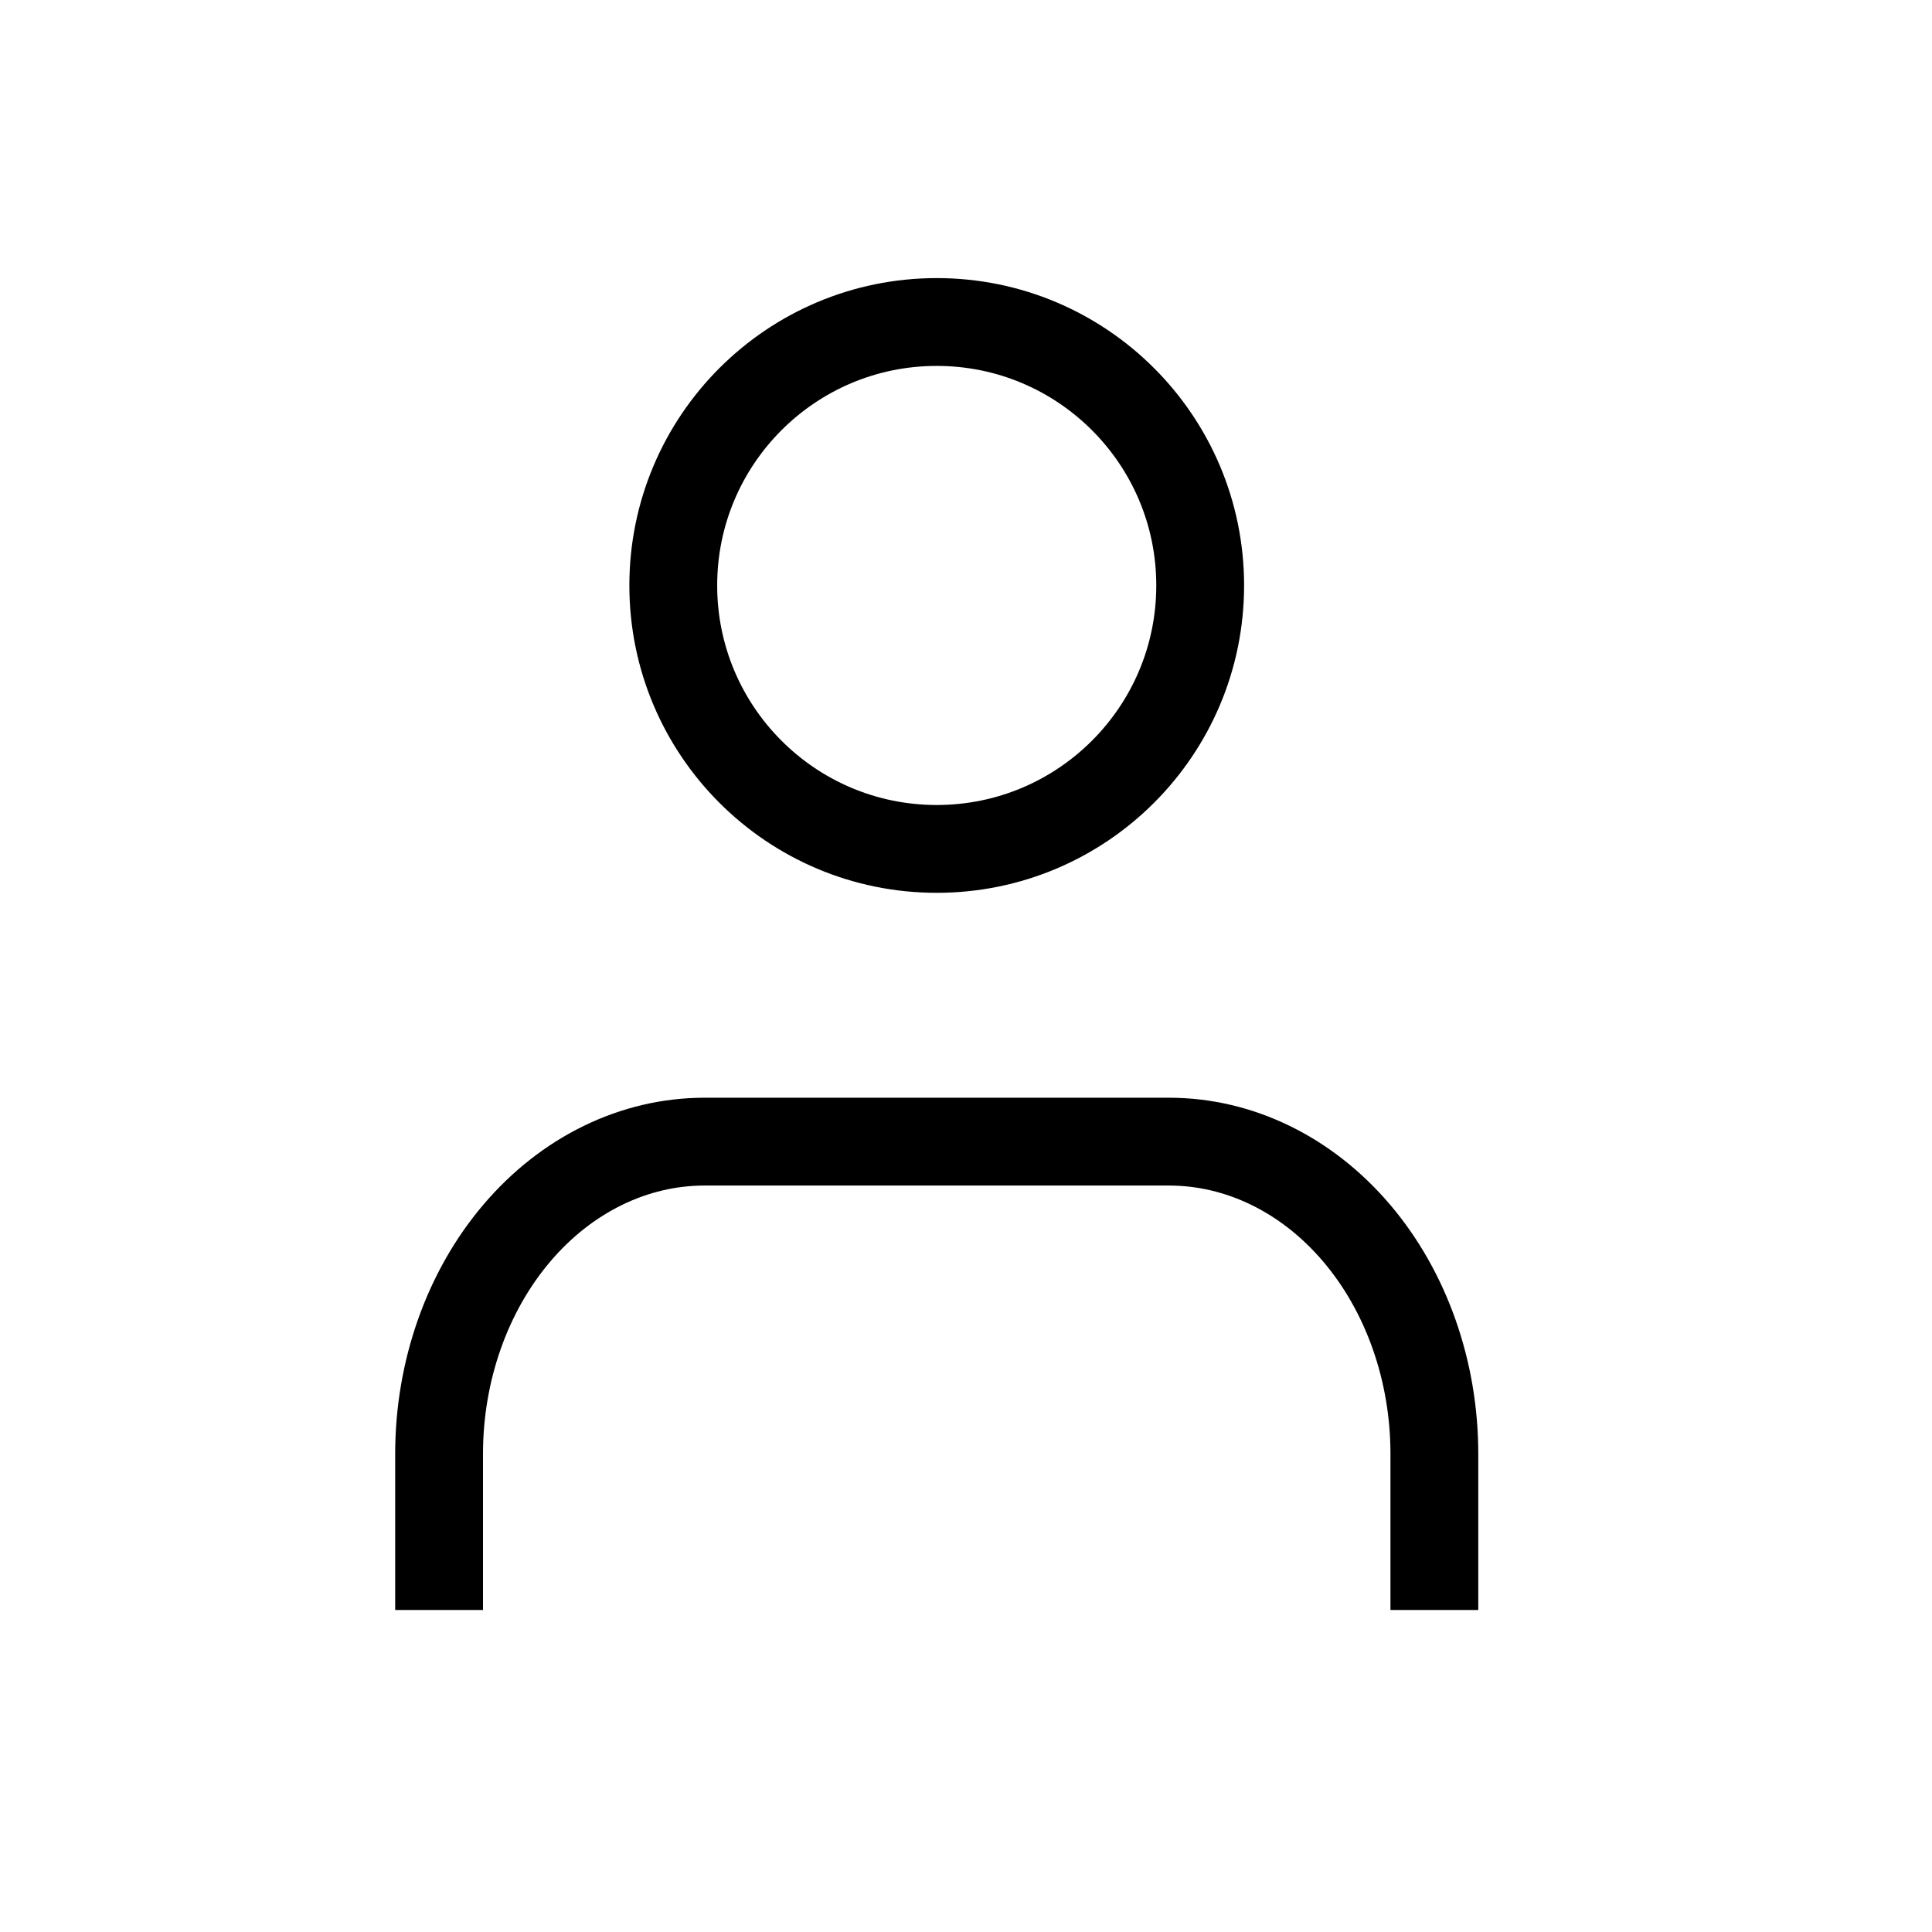
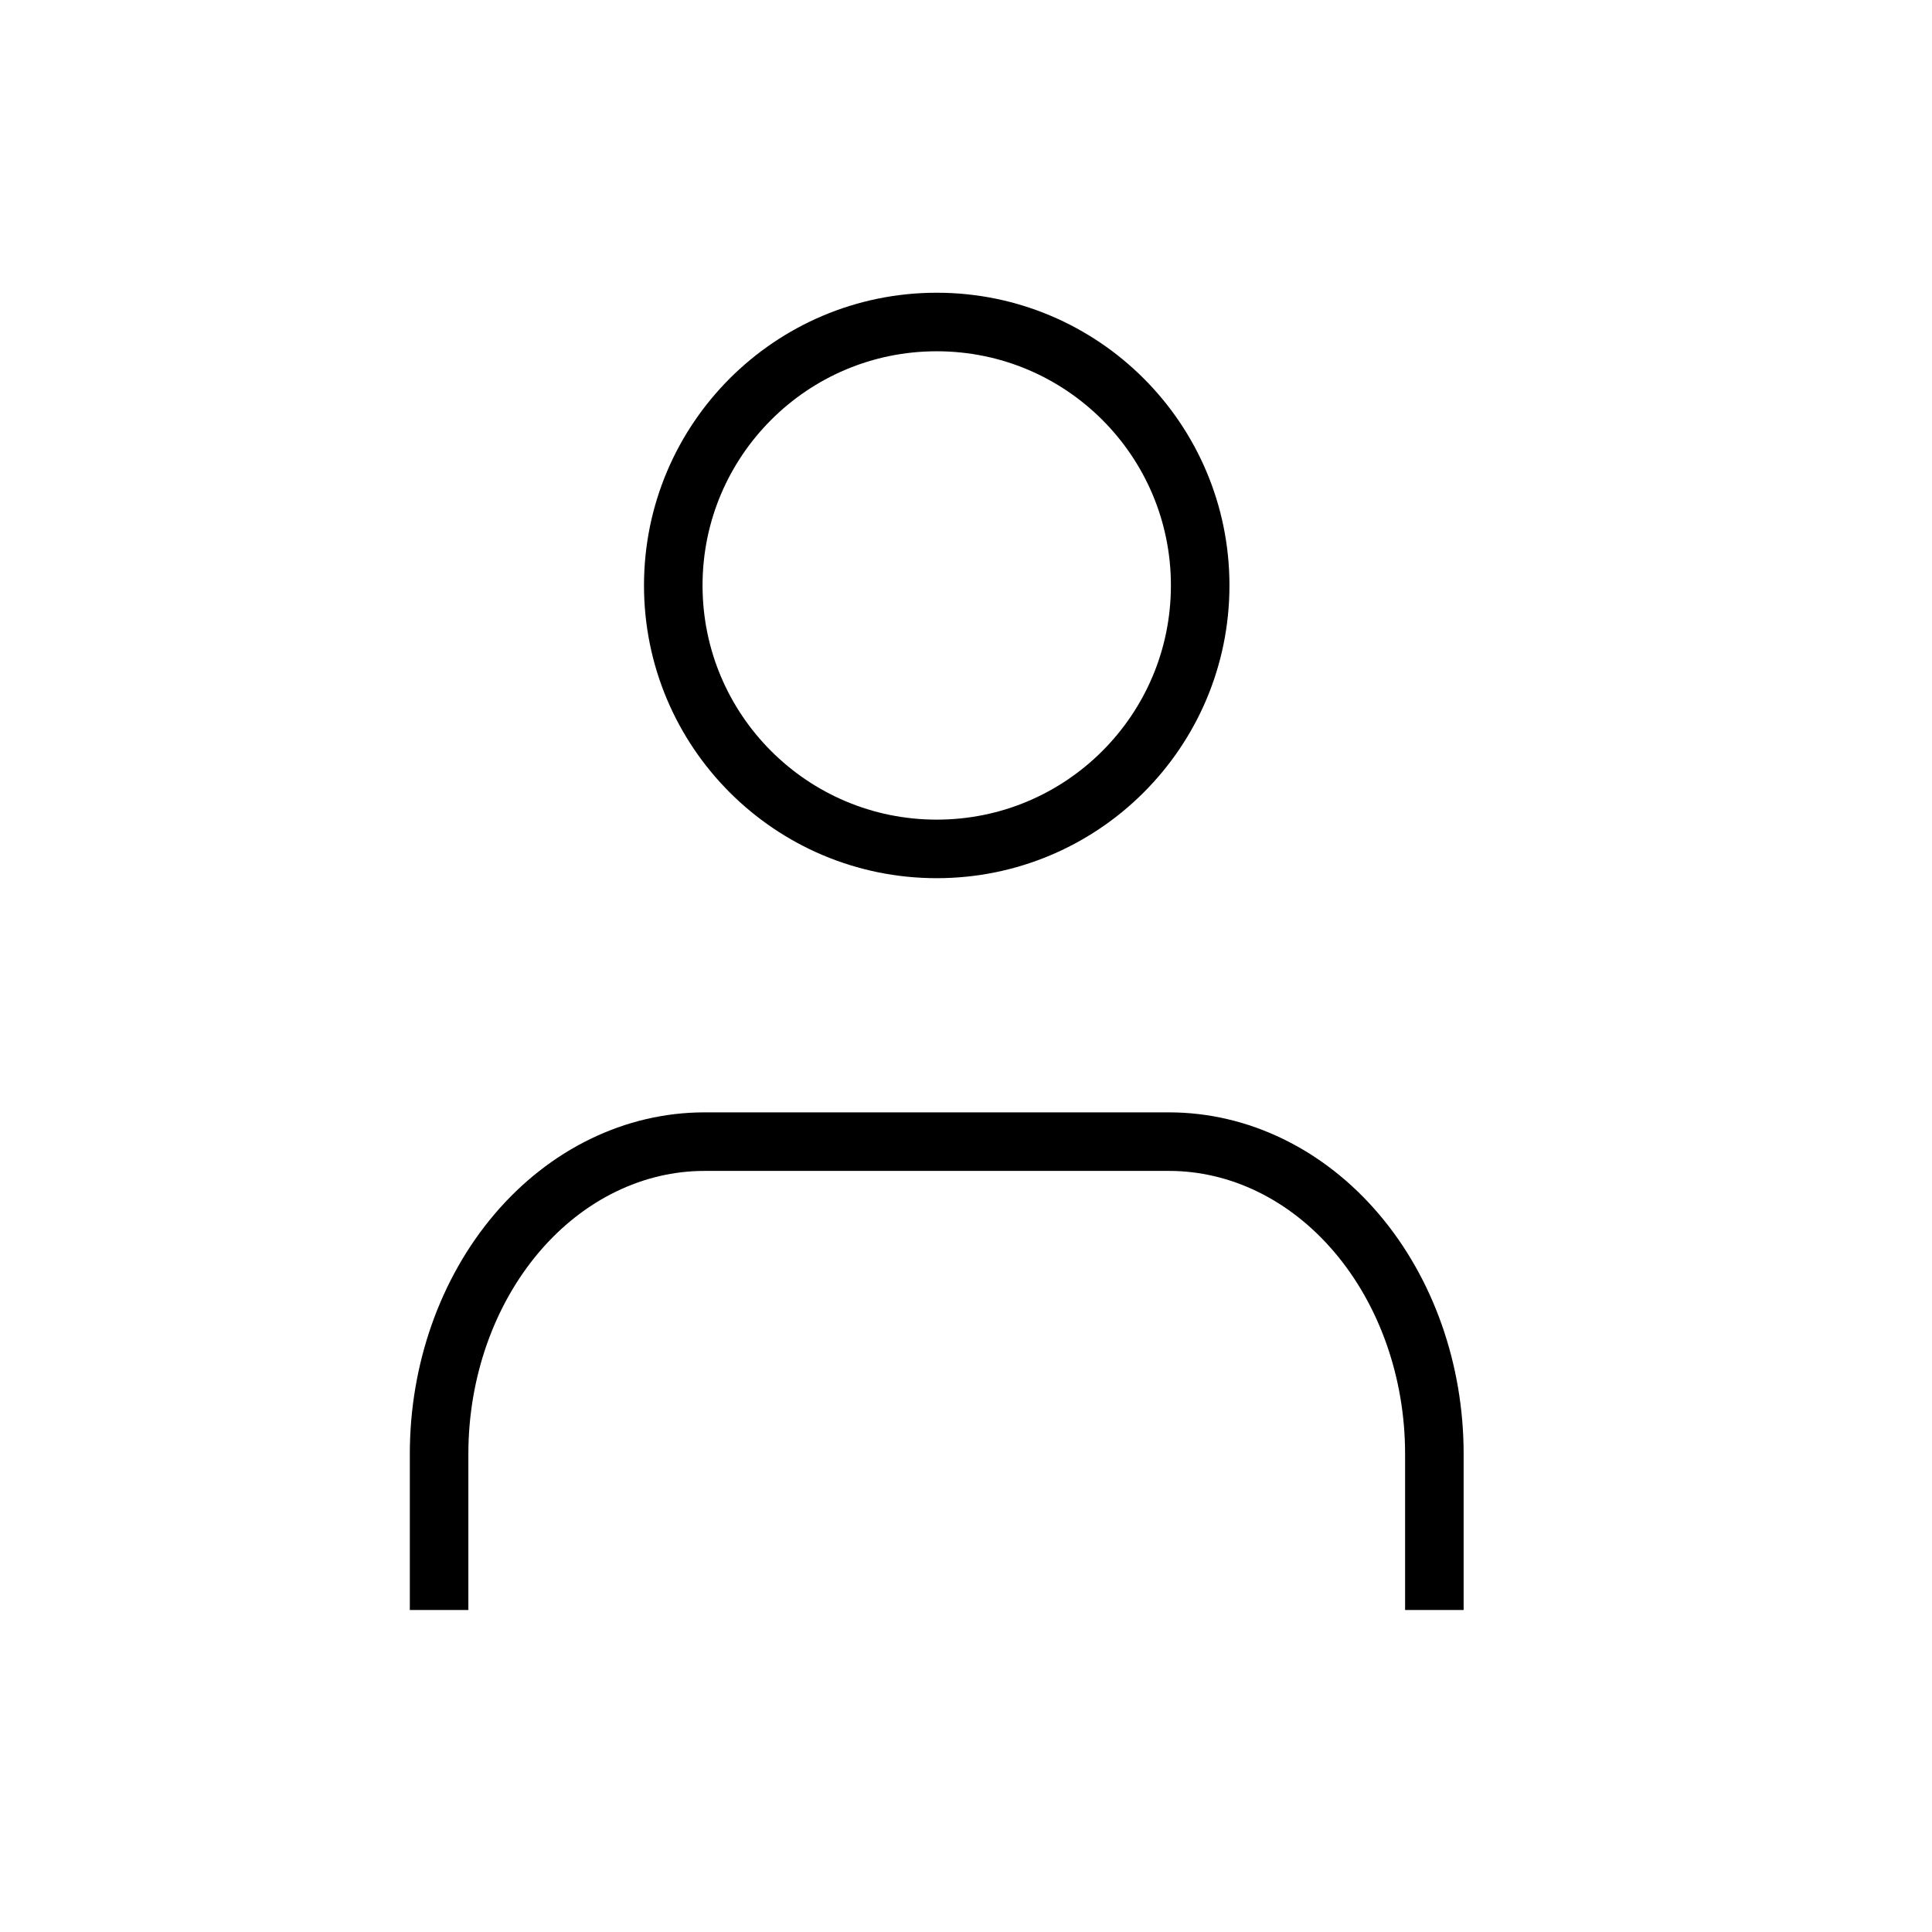
<svg xmlns="http://www.w3.org/2000/svg" width="33" height="33" viewBox="0 0 33 33" fill="none">
-   <path d="M24.5 27.5V24.833C24.5 23.419 24.022 22.062 23.172 21.062C22.322 20.062 21.169 19.5 19.967 19.5H12.033C10.831 19.5 9.678 20.062 8.828 21.062C7.978 22.062 7.5 23.419 7.5 24.833V27.5" stroke="black" stroke-width="1.5" strokeLinecap="round" strokeLinejoin="round" />
-   <path d="M16 14.5C18.485 14.5 20.5 12.485 20.5 10C20.5 7.515 18.485 5.5 16 5.5C13.515 5.5 11.5 7.515 11.5 10C11.5 12.485 13.515 14.5 16 14.5Z" stroke="black" stroke-width="1.5" strokeLinecap="round" strokeLinejoin="round" />
+   <path d="M24.5 27.5V24.833C24.5 23.419 24.022 22.062 23.172 21.062C22.322 20.062 21.169 19.5 19.967 19.5H12.033C10.831 19.5 9.678 20.062 8.828 21.062C7.978 22.062 7.5 23.419 7.5 24.833V27.5" stroke="black" strokeWidth="1.5" strokeLinecap="round" strokeLinejoin="round" />
+   <path d="M16 14.5C18.485 14.5 20.5 12.485 20.5 10C20.5 7.515 18.485 5.5 16 5.5C13.515 5.5 11.5 7.515 11.5 10C11.5 12.485 13.515 14.5 16 14.5Z" stroke="black" strokeWidth="1.5" strokeLinecap="round" strokeLinejoin="round" />
</svg>
